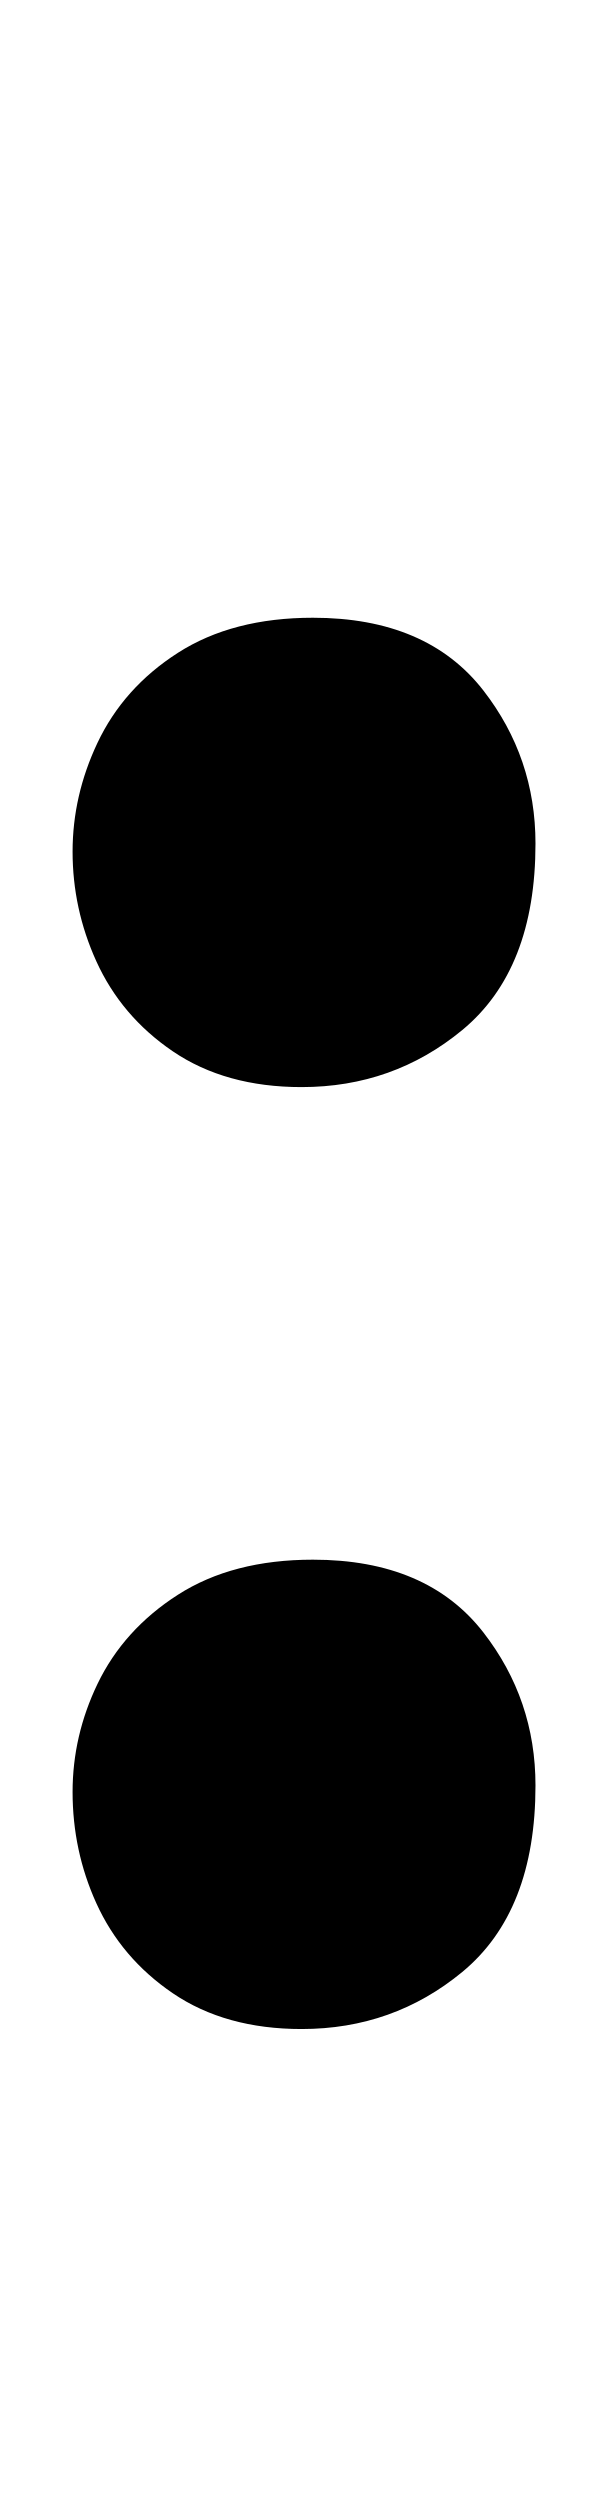
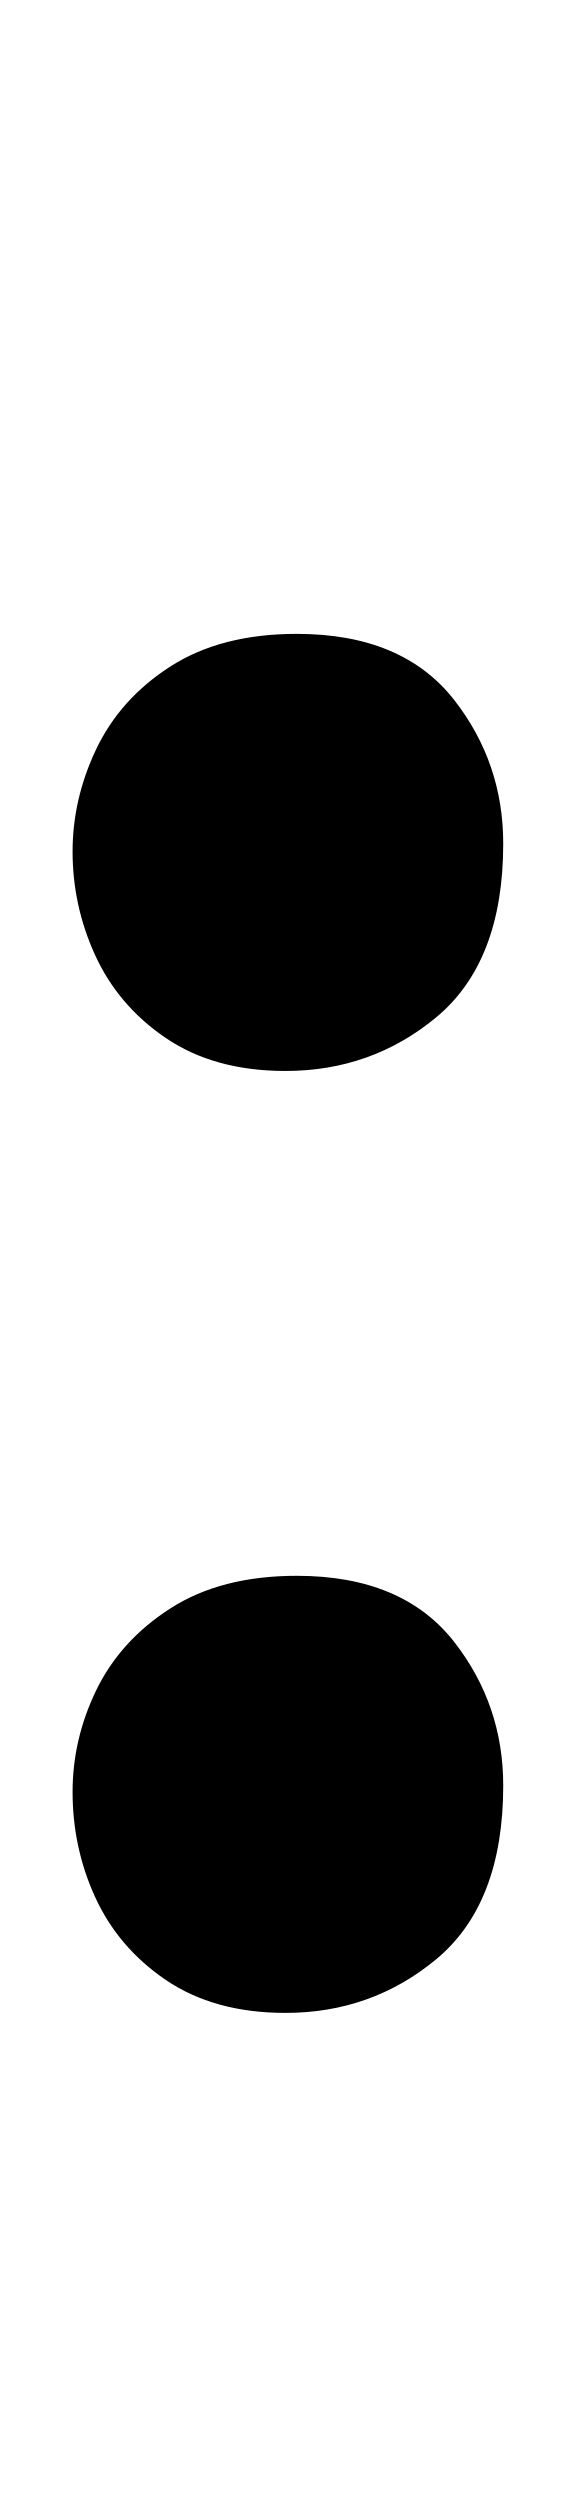
- <svg xmlns="http://www.w3.org/2000/svg" viewBox="0 0 377 1550">
+ <svg xmlns="http://www.w3.org/2000/svg" viewBox="0 0 357 1550">
  <g transform="translate(0 1200) scale(1 -1)">
-     <path d="M187.0 -58.0Q243.789 -58 286.606 -22.629Q332.0 14.87 332.0 93.0Q332.0 146.276 299.7 187.894Q264.692 233.0 194.0 233.0Q144.204 233.0 110.301 211.251Q76.646 189.661 60.462 155.999Q45.0 123.837 45.0 89.0Q45.0 52.524 59.671 20.125Q75.152 -14.063 107.131 -35.808Q139.766 -58.0 187.0 -58.0ZM187.0 526.0Q243.789 526.0 286.606 561.371Q332.0 598.87 332.0 677.0Q332.0 730.276 299.7 771.894Q264.692 817.0 194.0 817.0Q144.205 817.0 110.301 795.251Q76.545 773.596 60.367 739.299Q45.0 706.72 45.0 672.0Q45.0 636.524 59.671 604.125Q75.152 569.937 107.131 548.192Q139.766 526.0 187.0 526.0Z" />
+     <path d="M177.0 -48.0Q230.192 -48.0 270.238 -14.919Q312.0 19.58 312.0 93.0Q312.0 142.851 281.8 181.762Q249.794 223.0 184.0 223.0Q137.136 223.0 105.701 202.834Q74.431 182.774 59.475 151.666Q45.0 121.558 45.0 89.0Q45.0 54.683 58.781 24.25Q73.102 -7.375 102.754 -27.539Q132.844 -48.0 177.0 -48.0ZM177.0 536.0Q230.193 536.0 270.238 569.081Q312.0 603.58 312.0 677.0Q312.0 726.851 281.8 765.762Q249.794 807.0 184.0 807.0Q137.136 807.0 105.701 786.834Q74.363 766.731 59.411 735.032Q45.0 704.48 45.0 672.0Q45.0 638.683 58.781 608.25Q73.102 576.625 102.754 556.461Q132.844 536.0 177.0 536.0Z" />
  </g>
</svg>
